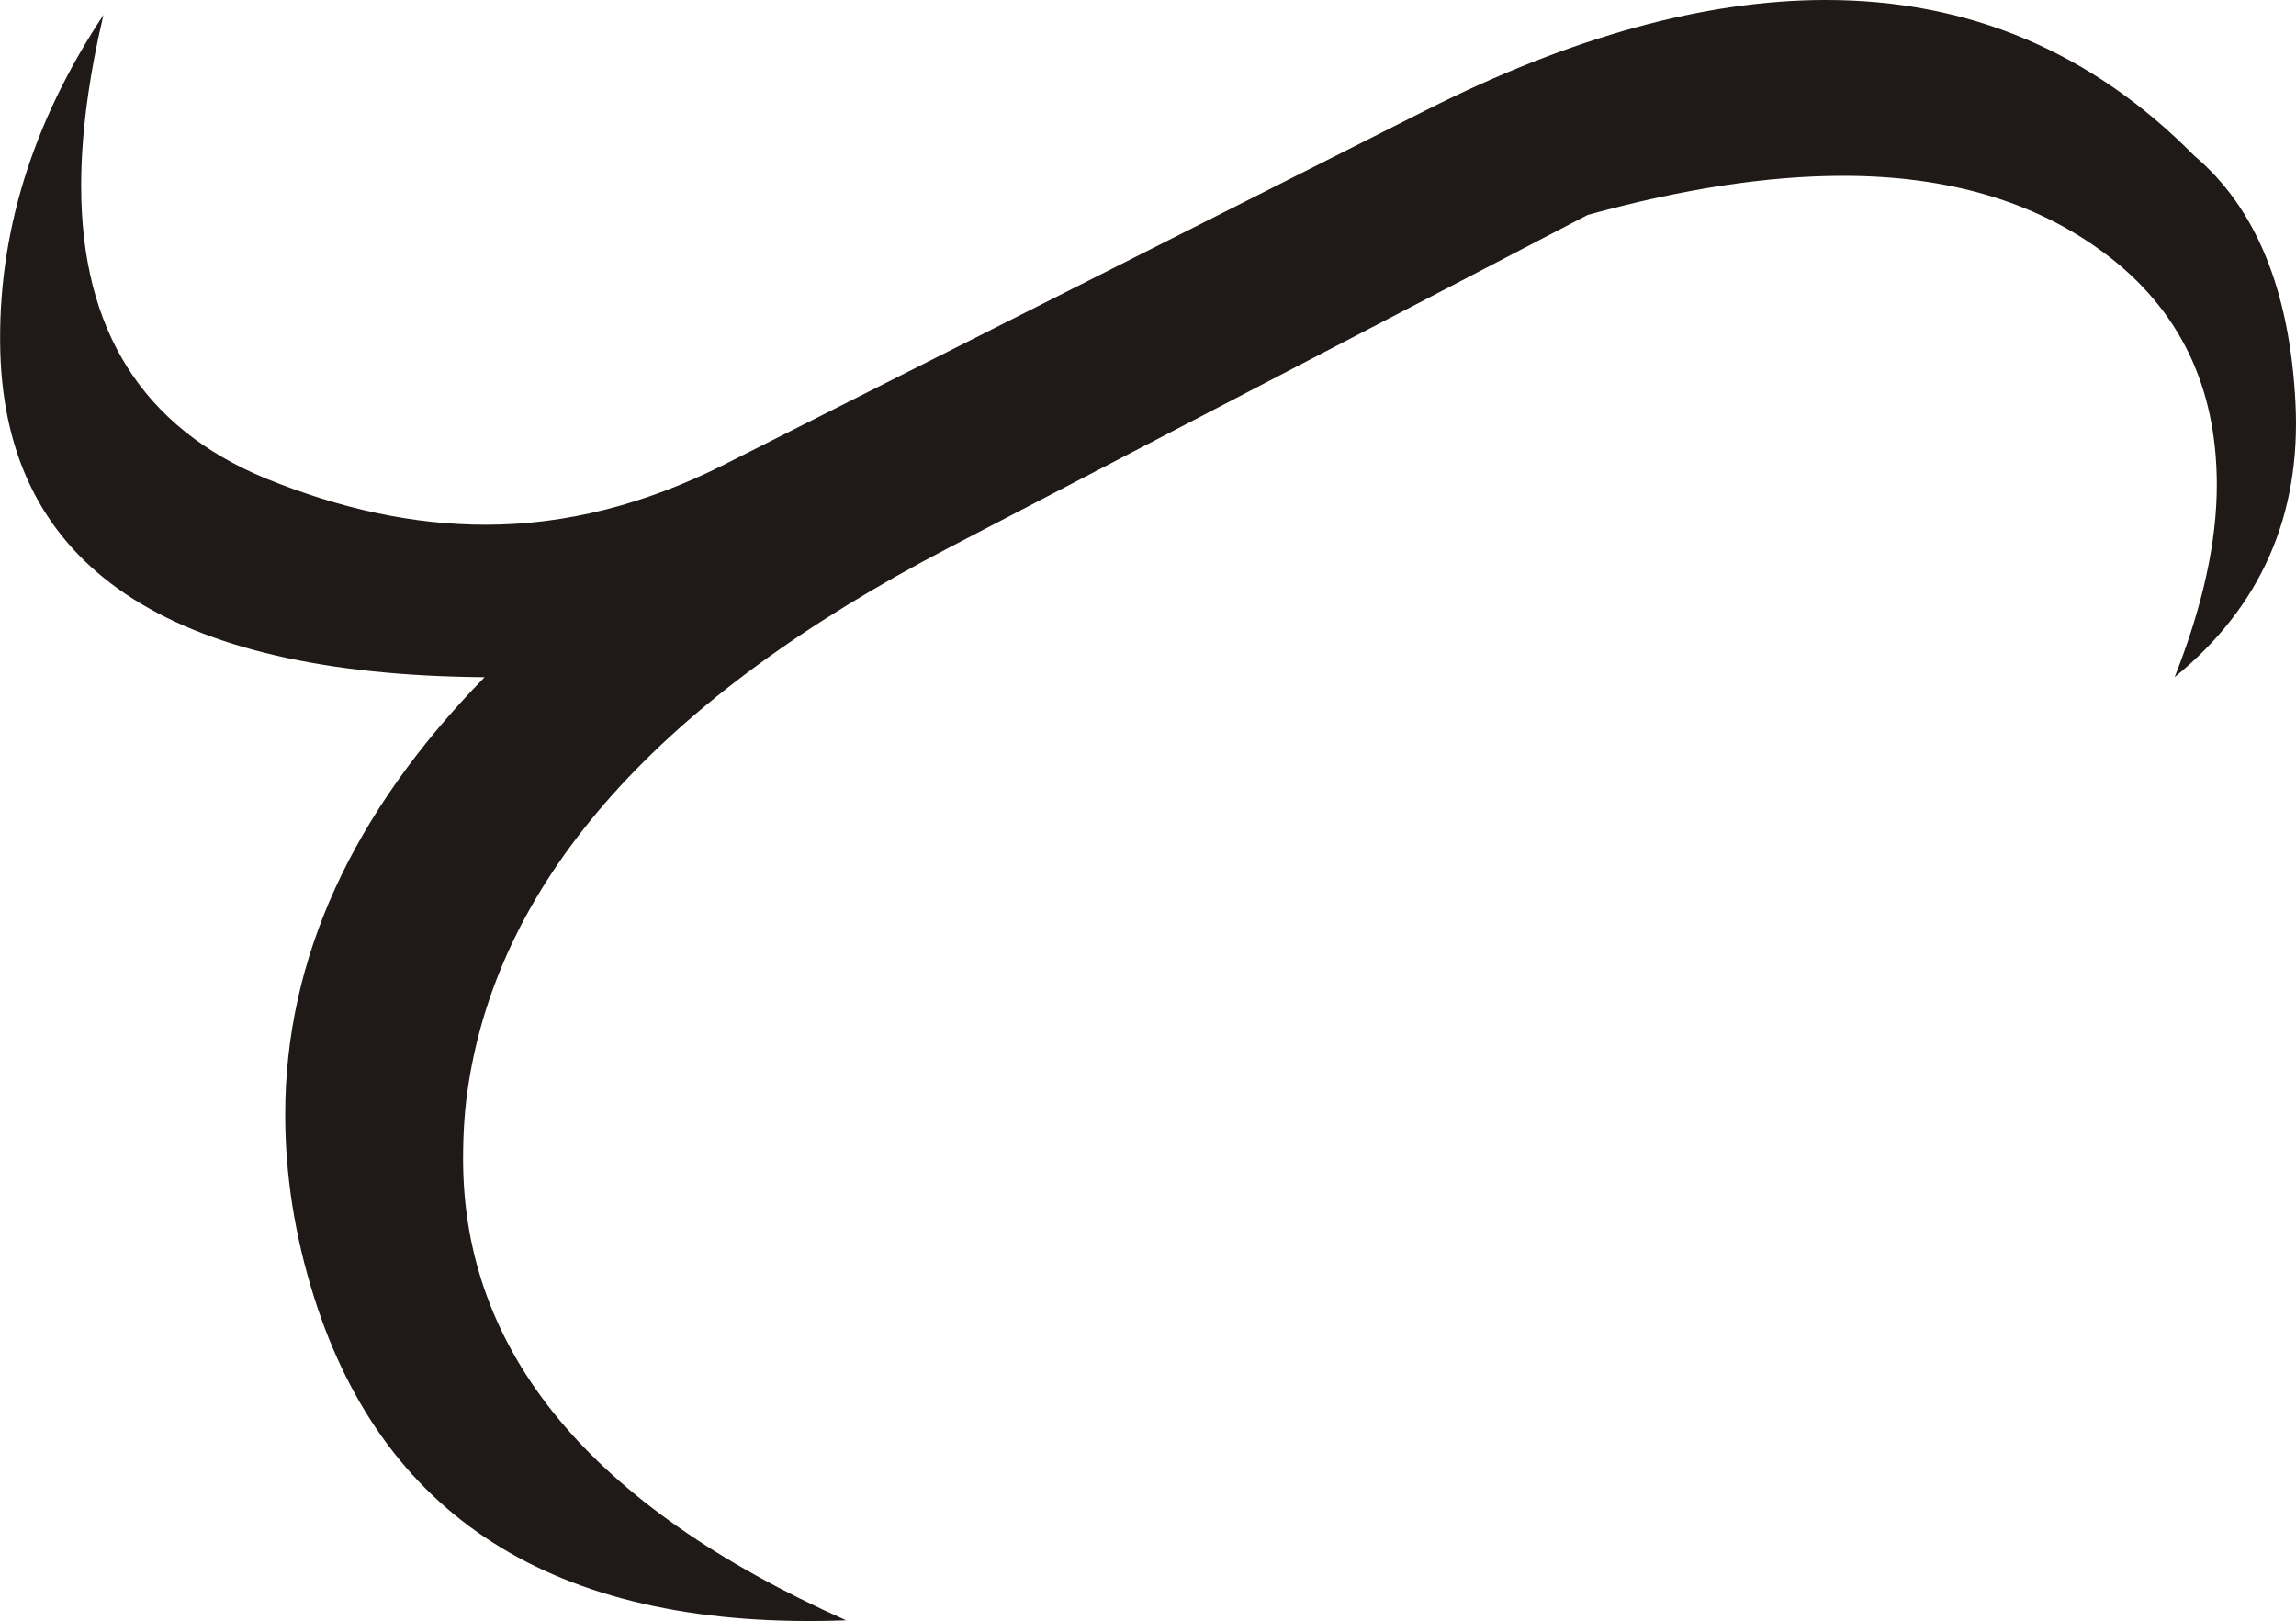
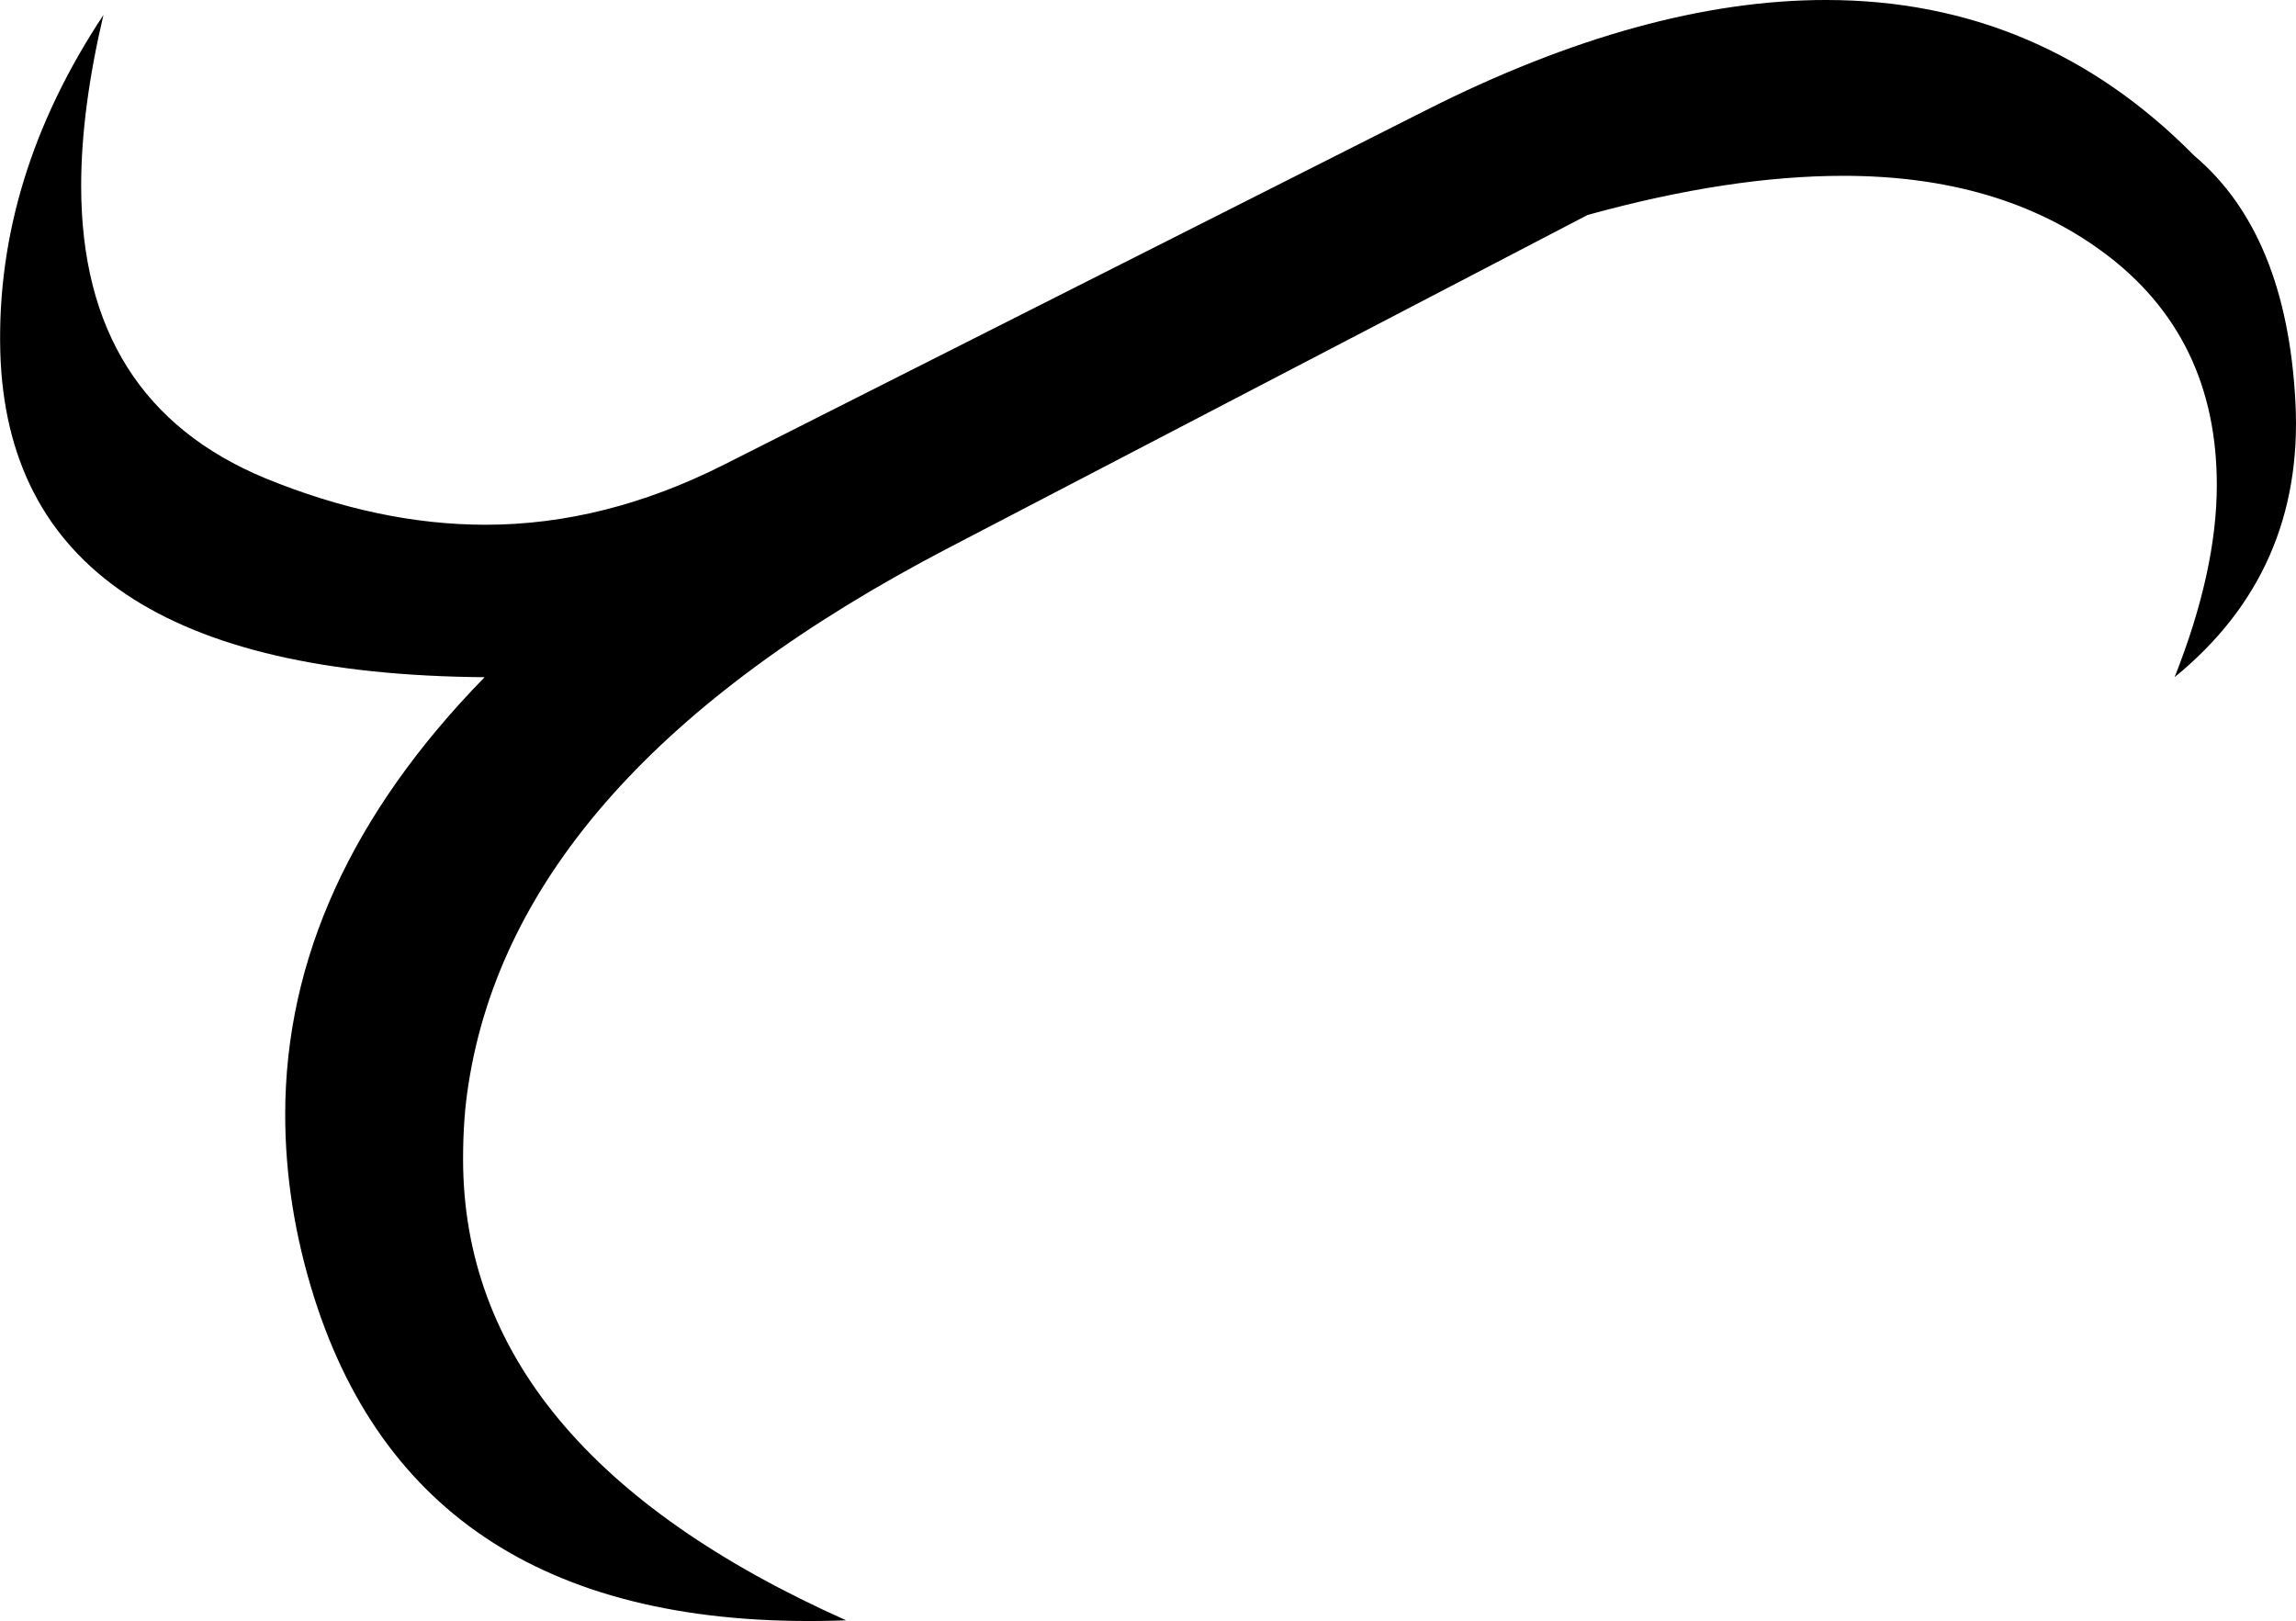
<svg xmlns="http://www.w3.org/2000/svg" xml:space="preserve" width="33.691" height="23.785" style="clip-rule:evenodd;fill-rule:evenodd;image-rendering:optimizeQuality;shape-rendering:geometricPrecision;text-rendering:geometricPrecision" viewBox="0 0 33.691 23.785" version="1.1" id="svg26">
  <defs id="defs4">
-     <style type="text/css" id="style2">
-    
-     .fil0 {fill:#1F1A17;fill-rule:nonzero}
-    
+     <style type="text/css" id="style2" class="dark-mode">
  </style>
  </defs>
  <g id="Layer_x0020_1" transform="translate(-164.449,-76.78012)">
    <path class="fil0" d="m 15.985,33.196 0.304,-2.271 2.119,-0.313 0.273,-1.585 -2.094,0.325 0.383,-2.282 2.087,-0.326 0.493,-2.667 c 0.012,-0.059 0.018,-0.148 0.018,-0.26 0,-0.58 -0.333,-0.863 -0.994,-0.863 -0.711,0 -1.548,0.384 -2.507,1.153 0.182,-1.2 0.965,-2.028 2.361,-2.484 0.418,-0.047 0.808,-0.077 1.153,-0.077 1.73,0 2.598,0.686 2.598,2.052 0,0.19 -0.019,0.415 -0.06,0.68 l -0.334,2.082 2.767,-0.415 -0.393,2.265 -2.817,0.432 -0.236,1.591 2.797,-0.432 -0.412,2.236 -2.738,0.425 -0.886,5.441 c -0.013,0.059 -0.013,0.195 -0.013,0.396 0,1.449 0.937,2.248 2.818,2.389 1.845,0.136 3.98,-1.017 6.396,-3.454 l 9.53,-13.436 c 2.137,-3.005 4.437,-4.507 6.907,-4.507 0.648,0 1.299,0.112 1.93,0.338 1.918,0.692 2.883,1.744 2.883,3.17 0,0.313 -0.048,0.644 -0.145,0.987 -1.348,-1.567 -2.761,-2.348 -4.243,-2.348 -1.961,0 -3.879,1.367 -5.748,4.104 l -8.394,12.278 c -2.902,3.477 -5.826,5.228 -8.771,5.245 -1.53,0.012 -2.852,-0.407 -3.976,-1.247 -1.214,-0.924 -1.821,-2.112 -1.821,-3.561 v -0.219 c 0.012,-0.1 0.019,-0.171 0.019,-0.213 0,-0.804 0.261,-2.448 0.776,-4.932 l -2.027,0.301 z" id="path7" />
    <path id="1" class="fil0" d="m 83.806,24 c 3.855,3.2 5.833,7.204 5.936,12.018 0.085,4.217 -2.622,6.594 -8.121,7.126 -3.283,-0.094 -6.276,-1.336 -8.976,-3.731 -2.713,2.49 -5.876,3.69 -9.487,3.595 -4.706,-0.609 -7.181,-2.88 -7.424,-6.819 0.243,-4.454 2.222,-8.392 5.936,-11.817 3.496,-3.222 7.059,-4.831 10.689,-4.831 2.27,0 4.328,0.372 6.172,1.123 1.657,0.68 3.418,1.792 5.275,3.335 z M 72.99,21.699 c -3.405,0.267 -6.689,1.863 -9.845,4.785 -3.307,3.052 -4.898,6.222 -4.783,9.503 0.389,3.022 2.502,4.714 6.331,5.075 3.38,-0.237 6.017,-1.817 7.904,-4.737 1.954,2.987 4.721,4.53 8.297,4.631 4.156,-0.533 6.215,-2.141 6.161,-4.814 C 86.981,32.801 85.481,29.589 82.557,26.514 79.57,23.379 76.383,21.77 72.99,21.699 Z" />
    <path id="12" class="fil0" d="m 95.168,35.94 c 2.027,3.229 4.691,4.844 7.994,4.844 0.322,0 0.638,-0.018 0.953,-0.047 l 2.846,-0.633 4.722,-1.774 V 38.128 l -2.106,-12.679 -4.182,1.159 c -0.746,0.1 -1.456,0.154 -2.119,0.154 -4.564,0 -7.264,-2.401 -8.108,-7.202 1.839,3.27 4.474,4.903 7.915,4.903 1.524,0 3.169,-0.308 4.942,-0.924 l 10.354,-3.595 c 0.965,-0.207 1.858,-0.307 2.695,-0.307 4,0 6.532,2.378 7.599,7.126 -2.1,-3.365 -4.674,-5.045 -7.727,-5.045 -0.723,0 -1.486,0.1 -2.275,0.296 l -6.713,2.602 2.257,12.744 4.693,-1.42 c 0.674,-0.1 1.316,-0.154 1.93,-0.154 4.188,0 6.804,2.443 7.835,7.328 -2.245,-3.294 -4.752,-4.938 -7.507,-4.938 -0.146,0 -0.299,0.006 -0.456,0.018 -1.827,-0.041 -6.41,1.42 -13.748,4.382 h -0.012 c -1.239,0.391 -2.415,0.586 -3.531,0.586 -1.645,0 -3.188,-0.419 -4.626,-1.265 -2.386,-1.396 -3.593,-3.383 -3.624,-5.956 z" />
    <path id="123" class="fil0" d="m 134.875,19.541 c 1.785,0.443 2.676,1.218 2.676,2.329 0,0.361 -0.097,0.757 -0.285,1.189 1.189,1.029 2.695,1.544 4.509,1.544 1.298,0 2.725,-0.261 4.279,-0.787 l 6.617,-2.242 4.146,-1.632 c 1.225,-0.224 2.348,-0.337 3.374,-0.337 4.757,0 7.385,2.454 7.872,7.357 -1.754,-3.372 -4.316,-5.057 -7.684,-5.057 -1.269,0 -2.64,0.255 -4.115,0.763 l -8.8,3.076 c -2.186,0.763 -4.085,1.141 -5.7,1.141 -1.524,0 -2.792,-0.337 -3.801,-1.005 0.262,0.899 0.396,1.857 0.396,2.887 0,1.933 -0.462,4.104 -1.378,6.511 -0.2,0.787 -0.304,1.489 -0.304,2.117 0,2.502 1.469,3.685 4.401,3.548 2.956,-0.136 6.099,-0.887 9.42,-2.252 h 0.066 c 3.697,-2.13 6.58,-3.135 8.662,-3.011 5.159,0.32 8.139,2.898 8.928,7.729 -2.562,-3.53 -5.615,-5.293 -9.154,-5.293 -0.886,0 -1.802,0.112 -2.75,0.337 l -7.362,3.164 c -3.235,0.989 -5.93,1.485 -8.096,1.485 -1.899,0 -3.387,-0.372 -4.461,-1.123 -1.487,-1.042 -2.235,-2.33 -2.235,-3.874 0,-0.846 0.224,-1.768 0.68,-2.761 1.28,-2.81 1.918,-5.341 1.918,-7.593 0,-2.254 -0.578,-4.212 -1.724,-5.88 -0.582,-0.846 -0.874,-1.466 -0.874,-1.869 0,-0.36 0.261,-0.515 0.777,-0.461 z" />
    <path id="1234" class="fil0" d="m 179.88,23.32 c 0.085,-2.407 2.241,-3.713 6.458,-3.933 2.865,0.361 4.766,1.805 5.706,4.336 1.615,-1.337 3.557,-2.006 5.839,-2.006 0.751,0 1.559,0.077 2.421,0.23 3.102,0.556 4.656,2.538 4.656,5.939 0,0.467 -0.019,0.857 -0.048,1.176 l -0.996,10.13 c -0.018,0.22 -0.031,0.391 -0.031,0.515 0,1.272 0.546,1.91 1.633,1.91 0.546,0 1.238,-0.177 2.069,-0.537 -1.535,1.253 -2.829,1.88 -3.861,1.88 -1.244,0 -2.124,-0.905 -2.646,-2.714 l 1.359,-11.776 c 0.031,-2.927 -1.269,-4.459 -3.909,-4.595 -0.2,-0.012 -0.399,-0.012 -0.6,-0.012 -2.373,0 -4.365,0.775 -5.966,2.324 -0.384,1.342 -1.318,2.223 -2.805,2.655 3.126,2.561 4.685,5.18 4.685,7.853 0,0.639 -0.09,1.278 -0.267,1.929 -1.238,2.939 -3.976,4.411 -8.218,4.411 -0.383,0 -0.746,-0.012 -1.094,-0.03 -5.68,-0.337 -9.242,-2.691 -10.688,-7.05 3.387,3.312 6.932,5.022 10.622,5.122 4.128,-0.249 6.228,-1.727 6.289,-4.442 0.018,-0.165 0.029,-0.331 0.029,-0.496 0,-1.84 -1.675,-4.24 -5.032,-7.204 3.004,-0.763 4.509,-2.177 4.509,-4.246 0,-0.503 -0.091,-1.052 -0.267,-1.65 -1.025,-1.284 -2.319,-1.929 -3.879,-1.929 -1.682,0 -3.672,0.733 -5.973,2.206 z" />
    <path id="12345" class="fil0" d="m 228.813,31.233 c 1.056,-2.401 2.028,-4.116 2.914,-5.133 1.796,-2.047 4.152,-3.07 7.064,-3.07 2.246,0 4.165,0.846 5.748,2.543 1.53,1.656 2.295,3.589 2.295,5.802 0,2.171 -0.795,4.063 -2.392,5.678 -1.603,1.644 -3.514,2.466 -5.731,2.466 2.513,-1.514 4.17,-2.916 4.984,-4.211 0.601,-0.958 0.904,-2.271 0.904,-3.933 0,-1.585 -0.57,-3.011 -1.711,-4.276 -1.17,-1.296 -2.561,-1.946 -4.176,-1.958 -3.392,-0.018 -5.942,2.011 -7.665,6.092 -0.698,2.223 -1.833,4.11 -3.405,5.666 -1.772,1.744 -3.738,2.62 -5.906,2.62 -2.1,0 -3.989,-0.645 -5.669,-1.929 -2.033,-1.56 -3.053,-3.707 -3.053,-6.433 0,-2.395 0.862,-4.371 2.593,-5.921 1.723,-1.554 3.817,-2.288 6.275,-2.205 -2.64,1.194 -4.492,2.549 -5.559,4.069 -0.813,1.153 -1.22,2.507 -1.22,4.057 0,1.656 0.57,3.116 1.711,4.382 1.245,1.39 2.842,2.081 4.783,2.081 2.955,0 5.359,-2.128 7.217,-6.386 z" />
    <path id="123456" class="fil0" d="m 252.26,19.494 c 1.554,3.222 4.273,4.831 8.171,4.831 1.037,0 2.16,-0.112 3.374,-0.343 l 10.038,-3.673 c 1.348,-0.49 2.666,-0.738 3.94,-0.738 1.609,0 3.126,0.407 4.564,1.218 2.464,1.402 3.776,3.389 3.921,5.955 -2.186,-3.188 -4.85,-4.785 -7.994,-4.785 -2.185,0 -4.916,0.733 -8.2,2.206 1.719,1.461 2.519,3.046 2.404,4.755 -0.255,0.781 -0.746,1.467 -1.487,2.052 -0.898,0.71 -1.499,1.313 -1.802,1.805 0.17,0.638 0.783,1.495 1.851,2.567 0.959,0.964 1.439,1.815 1.439,2.561 -0.328,3.117 -2.999,4.773 -8.013,4.968 3.157,-2.017 4.735,-3.572 4.735,-4.678 0,-0.071 -0.006,-0.142 -0.018,-0.213 0.043,-0.474 -0.487,-1.337 -1.591,-2.59 -1.098,-1.26 -1.632,-2.13 -1.59,-2.608 0.037,-0.196 0.541,-0.787 1.524,-1.775 0.977,-0.987 1.535,-1.963 1.675,-2.921 -0.139,-1.384 -0.911,-2.295 -2.313,-2.726 -1.984,0.976 -4.115,1.46 -6.385,1.46 -5.306,-0.863 -8.055,-3.306 -8.243,-7.326 z" />
    <path id="1234567" class="fil0" d="m 291.694,24.295 c 0.516,-2.016 1.796,-2.962 3.83,-2.838 1.439,0.094 2.154,1.041 2.154,2.838 0,0.112 -0.109,0.81 -0.314,2.094 l -0.347,2.117 14.549,-1.017 c 2.252,-3.324 4.049,-5.536 5.402,-6.635 1.087,-0.887 2.3,-1.342 3.641,-1.359 3.399,-0.043 5.093,1.466 5.093,4.524 -1.244,-1.473 -2.713,-2.212 -4.413,-2.212 -2.167,0 -4.297,1.603 -6.398,4.802 l -6.348,9.676 c -3.15,4.791 -6.489,7.09 -10.026,6.907 -1.446,-0.071 -2.726,-0.633 -3.849,-1.68 -1.147,-1.07 -1.723,-2.301 -1.723,-3.69 0,-0.142 0.012,-0.273 0.029,-0.397 l 1.937,-11.668 c 0.091,-0.574 0.139,-1.046 0.139,-1.414 0,-0.917 -0.279,-1.371 -0.837,-1.371 -0.541,0 -1.378,0.443 -2.519,1.324 z m 4.88,6.263 -1.129,6.435 c -0.043,0.236 -0.06,0.443 -0.06,0.632 0,0.906 0.334,1.662 0.994,2.283 0.626,0.586 1.415,0.922 2.361,1.017 1.457,-0.03 2.744,-0.49 3.849,-1.371 0.837,-0.669 1.785,-1.774 2.852,-3.318 l 4.619,-6.694 -13.487,1.017 z" />
    <path id="12345678" class="fil0" d="m 44.251,100.354 c 1.98,-2.047 2.956,-4.169 2.939,-6.37 -0.043,-3.963 -1.166,-7.251 -3.369,-9.876 -2.27,-2.691 -5.396,-4.299 -9.372,-4.826 -0.989,0.781 -1.487,1.514 -1.487,2.189 0,0.467 0.491,1.194 1.481,2.183 0.984,0.993 1.474,1.739 1.474,2.229 0,0.403 -0.455,1.018 -1.358,1.852 -0.905,0.834 -1.361,1.466 -1.361,1.898 0,0.733 0.529,1.532 1.585,2.407 0.613,0.502 0.915,1.041 0.915,1.603 0,1.253 -1.553,2.744 -4.655,4.459 1.195,-1.42 1.791,-2.649 1.791,-3.684 0,-0.846 -0.389,-1.62 -1.172,-2.33 -0.928,-0.852 -1.395,-1.662 -1.395,-2.425 0,-0.474 0.411,-1.148 1.237,-2.035 0.82,-0.881 1.233,-1.478 1.233,-1.792 0,-0.543 -0.407,-1.041 -1.22,-1.496 -0.771,-0.419 -1.153,-1.035 -1.153,-1.845 0,-0.692 0.291,-1.762 0.867,-3.211 -3.873,0.586 -6.948,2.295 -9.226,5.121 -2.198,2.739 -3.295,6.045 -3.295,9.919 0,2.376 1.013,4.388 3.041,6.032 -3.71,-0.142 -5.628,-2.324 -5.767,-6.541 0.425,-5.121 2.015,-9.107 4.783,-11.959 2.932,-3.033 6.986,-4.547 12.157,-4.547 5.165,0 9.269,1.508 12.321,4.518 3.047,3.017 4.553,7.044 4.511,12.083 -0.013,1.603 -0.456,2.999 -1.33,4.181 -1.013,1.378 -2.404,2.13 -4.176,2.265 z" />
    <path id="123456789" class="fil0" d="m 57.09,76.898 c -1.421,0.515 -2.167,1.225 -2.229,2.118 -0.03,0.413 0.11,0.751 0.426,1.011 0.321,0.26 0.685,0.391 1.11,0.391 0.789,0 1.978,-0.041 3.562,-0.131 1.585,-0.089 2.767,-0.13 3.563,-0.13 2.063,0 3.927,0.609 5.584,1.822 1.785,1.306 2.694,2.939 2.737,4.902 l 5.087,0.621 c 0.126,-1.058 0.698,-1.957 1.706,-2.685 0.965,-0.692 2.009,-1.035 3.138,-1.035 1.298,0 2.458,0.484 3.471,1.448 1.019,0.971 1.53,2.082 1.53,3.348 0,1.359 -0.449,2.519 -1.348,3.483 -0.892,0.958 -2.033,1.479 -3.417,1.55 1.117,-0.917 1.863,-1.828 2.228,-2.733 0.255,-0.614 0.383,-1.43 0.383,-2.454 0,-0.561 -0.249,-1.123 -0.748,-1.68 -0.563,-0.626 -1.213,-0.94 -1.942,-0.94 -1.08,0 -1.874,0.409 -2.392,1.219 -0.339,0.526 -0.679,1.507 -1.025,2.945 l -6.348,-0.692 c 0,2.112 -0.886,3.951 -2.653,5.53 -1.767,1.579 -3.732,2.372 -5.907,2.372 -0.273,0 -2.833,-0.118 -7.671,-0.354 -0.844,0.224 -1.269,0.614 -1.269,1.17 -0.012,0.881 0.814,1.733 2.471,2.543 -2.786,0 -4.182,-0.964 -4.194,-2.897 -0.012,-1.03 0.248,-1.799 0.777,-2.301 0.527,-0.503 1.316,-0.751 2.373,-0.739 0.23,0 1.615,0.071 4.157,0.219 1.286,0.071 2.404,0.106 3.356,0.106 1.663,0 3.12,-0.639 4.365,-1.916 1.213,-1.266 1.821,-2.714 1.821,-4.352 0,-1.769 -0.601,-3.217 -1.802,-4.342 -1.209,-1.129 -2.721,-1.691 -4.547,-1.691 -3.357,0 -5.705,0.035 -7.046,0.112 -2.313,-0.307 -3.465,-1.342 -3.454,-3.104 0.012,-1.864 1.068,-2.792 3.162,-2.792 0.309,0 0.637,0.018 0.984,0.059 z" />
    <path id="12345678910" class="fil0" d="m 89.945,82.151 c 0.17,-1.697 1.446,-2.631 3.836,-2.81 1.56,0.094 2.343,0.793 2.343,2.1 0,0.224 -0.025,0.461 -0.067,0.71 l -1.918,11.2 c -0.2,0.55 -0.298,1.26 -0.298,2.124 0,1.892 1.148,2.838 3.437,2.838 1.814,0 3.841,-1.324 6.082,-3.979 1.504,-1.781 2.901,-3.862 4.175,-6.257 l -2.028,-1.141 0.413,-2.49 3.071,1.733 c 3.57,-6.11 6.957,-9.178 10.167,-9.197 1.53,-0.012 2.72,0.415 3.563,1.272 0.843,0.857 1.28,2.041 1.317,3.542 -0.614,-0.905 -1.317,-1.532 -2.106,-1.869 -0.692,-0.289 -1.626,-0.431 -2.823,-0.431 -1.997,0 -4.637,2.643 -7.933,7.93 l 3.217,1.786 -0.431,2.502 -4.049,-2.27 -2.616,3.902 c -3.272,4.885 -6.762,7.316 -10.463,7.298 -3.781,-0.018 -5.669,-1.703 -5.669,-5.044 0,-0.604 0.06,-1.235 0.177,-1.892 l 2.039,-11.556 c 0.043,-0.237 0.066,-0.426 0.066,-0.556 0,-0.568 -0.223,-0.852 -0.679,-0.852 -0.57,0 -1.512,0.468 -2.823,1.408 z" />
    <path id="1234567891011" class="fil0" d="m 127.2,82.115 c 0.601,-1.923 1.978,-2.881 4.128,-2.881 1.159,0.154 1.742,0.993 1.742,2.513 0,0.45 -0.043,0.905 -0.128,1.355 l -2.052,11.047 c -0.213,0.722 -0.321,1.349 -0.321,1.881 0,1.525 0.855,2.288 2.567,2.288 0.133,0 0.285,0.006 0.443,0.018 2.44,0.071 4.212,-1.165 5.324,-3.707 l 5.62,-12.775 c 0.824,-2.95 3.084,-4.571 6.774,-4.86 4.856,0.502 7.284,2.376 7.284,5.617 0,1.982 -1.524,3.394 -4.57,4.228 4.957,1.172 7.38,3.402 7.264,6.696 -0.157,4.323 -3.69,6.618 -10.591,6.883 l -0.807,0.029 c -2.313,0.095 -4.043,-0.319 -5.178,-1.237 -1.141,-0.917 -1.663,-2.264 -1.572,-4.044 1.081,2.3 3.563,3.53 7.459,3.707 4.935,-0.307 7.485,-2.088 7.668,-5.34 0.145,-2.81 -2.411,-5.01 -7.668,-6.6 3.557,-1.39 5.373,-2.963 5.445,-4.726 -0.2,-2.212 -1.778,-3.353 -4.734,-3.424 -1.881,-0.041 -3.363,1.224 -4.449,3.79 l -5.839,13.857 c -1.11,2.643 -3.562,3.986 -7.363,4.016 -3.441,0.029 -5.165,-1.272 -5.165,-3.909 0,-0.455 0.037,-0.905 0.117,-1.348 l 1.833,-10.9 c 0.26,-0.881 0.393,-1.591 0.393,-2.122 0,-0.81 -0.302,-1.219 -0.917,-1.219 -0.601,0 -1.506,0.391 -2.707,1.166 z" />
    <path id="123456789101112" class="fil0" d="m 165.968,76.994 c -0.218,0.928 -0.328,1.762 -0.328,2.513 0,2.122 0.905,3.548 2.707,4.293 1.1,0.449 2.173,0.68 3.229,0.68 1.173,0 2.337,-0.296 3.496,-0.881 l 10.296,-5.199 c 2.141,-1.082 4.102,-1.62 5.875,-1.62 2.1,0 3.902,0.763 5.402,2.283 0.904,0.763 1.402,1.969 1.487,3.625 0.085,1.656 -0.51,2.999 -1.773,4.028 0.412,-1.041 0.619,-1.981 0.619,-2.82 0,-1.449 -0.552,-2.59 -1.663,-3.412 -1.013,-0.751 -2.288,-1.124 -3.817,-1.124 -1.11,0 -2.361,0.19 -3.752,0.574 l -9.377,4.885 c -4.225,2.2 -6.573,4.826 -7.046,7.872 -0.054,0.337 -0.079,0.703 -0.079,1.094 0,2.838 1.876,5.098 5.621,6.771 -4.157,0.154 -6.756,-1.426 -7.806,-4.737 -0.286,-0.905 -0.425,-1.798 -0.425,-2.685 0,-2.283 0.978,-4.423 2.926,-6.417 -4.655,-0.035 -7.023,-1.626 -7.107,-4.785 -0.043,-1.709 0.467,-3.353 1.517,-4.937 z" />
    <path id="12345678910111213" class="fil0" d="m 201.305,81.919 c 0.34,-1.933 1.694,-2.903 4.074,-2.903 0.327,0 0.679,0.018 1.056,0.047 0.88,0.562 1.316,1.372 1.316,2.419 0,0.568 -0.12,1.194 -0.364,1.886 l -1.644,10.415 c -0.079,0.461 -0.116,0.887 -0.116,1.277 0,1.668 0.832,2.644 2.489,2.922 0.431,0.071 0.893,0.106 1.39,0.106 1.87,0 3.999,-0.568 6.397,-1.697 2.598,-1.224 4.838,-2.885 6.725,-4.985 2.217,-2.454 3.327,-4.915 3.327,-7.375 0,-3.17 -1.645,-4.826 -4.942,-4.968 -1.748,-0.071 -3.138,0.568 -4.157,1.928 0.128,-2.264 1.657,-3.607 4.59,-4.028 4.727,0 7.289,2.206 7.677,6.618 -0.315,4.714 -2.421,8.647 -6.319,11.805 -3.514,2.85 -7.818,4.589 -12.904,5.216 -4.789,-0.071 -7.186,-1.863 -7.186,-5.369 0,-0.444 0.048,-0.924 0.145,-1.449 l 1.93,-10.681 c 0.188,-0.686 0.285,-1.248 0.285,-1.68 0,-0.698 -0.254,-1.046 -0.758,-1.046 -0.625,0 -1.626,0.514 -3.011,1.543 z" />
    <path id="1234567891011121314" class="fil0" d="m 232.291,82.038 c 0.17,-1.952 1.645,-2.869 4.432,-2.745 0.898,0.124 1.414,0.822 1.553,2.1 l -0.789,13.029 c -0.145,2.431 0.977,3.719 3.369,3.873 2.186,-0.142 3.946,-1.247 5.275,-3.312 l 9.615,-14.962 c 1.286,-2.004 3.222,-3.004 5.807,-2.992 2.829,0.372 4.389,2.004 4.687,4.902 -0.589,3.099 -2.502,4.56 -5.731,4.383 2.361,-1.988 3.545,-3.596 3.545,-4.826 0,-0.219 -0.031,-0.415 -0.097,-0.586 -0.485,-1.336 -1.426,-1.987 -2.835,-1.945 -1.687,0.053 -2.888,0.987 -3.605,2.809 l -9.25,14.389 c -1.226,2.673 -3.685,4.169 -7.375,4.488 -3.75,-0.49 -5.681,-2.23 -5.797,-5.216 l 0.759,-13.389 c 0.054,-0.917 -0.23,-1.372 -0.856,-1.372 -0.619,0 -1.524,0.456 -2.707,1.372 z" />
    <path id="123456789101112131415" class="fil0" d="m 269.408,77.029 c 1.688,2.187 3.557,3.672 5.602,4.453 1.051,0.402 2.204,0.604 3.472,0.604 1.202,0 2.507,-0.184 3.908,-0.556 l 6.713,-2.963 c 1.984,-0.869 3.892,-1.306 5.718,-1.306 1.403,0 2.75,0.254 4.037,0.757 2.852,1.117 4.37,3.347 4.558,6.677 -1.591,-2.567 -3.465,-4.146 -5.615,-4.732 -0.983,-0.266 -1.93,-0.402 -2.852,-0.402 -1.256,0 -2.464,0.254 -3.624,0.763 l -7.478,3.246 c -1.657,0.716 -3.289,1.077 -4.892,1.077 -1.796,0 -3.508,-0.432 -5.147,-1.296 -2.841,-1.502 -4.303,-3.607 -4.401,-6.321 z m 0,17.6 c 1.342,2.14 2.489,3.211 3.436,3.211 0.632,0 1.178,-0.462 1.632,-1.39 1.317,-4.276 2.701,-6.435 4.146,-6.464 1.087,-0.03 2.203,0.663 3.345,2.082 0.485,0.596 1.341,1.91 2.58,3.951 0.868,1.424 1.506,2.14 1.918,2.14 0.419,0 0.965,-0.716 1.626,-2.14 1.002,-2.153 1.669,-3.484 1.996,-3.998 0.93,-1.461 1.925,-2.218 2.993,-2.283 1.512,0.183 2.932,2.342 4.261,6.47 0.515,1.088 1.153,1.632 1.911,1.632 1.069,0 2.368,-1.071 3.898,-3.211 0,2.826 -1.311,4.791 -3.939,5.878 -1.355,-0.136 -2.417,-0.822 -3.188,-2.07 -0.302,-0.49 -0.789,-1.668 -1.455,-3.53 -0.487,-1.359 -1.02,-2.158 -1.597,-2.407 -0.667,0.291 -1.245,1.148 -1.742,2.578 -0.686,1.964 -1.166,3.164 -1.427,3.596 -0.746,1.224 -1.802,1.833 -3.15,1.833 -1.414,0 -2.628,-0.574 -3.641,-1.727 -0.475,-0.539 -1.189,-1.685 -2.138,-3.442 -0.763,-1.396 -1.455,-2.254 -2.093,-2.561 -0.547,0.295 -1.081,1.07 -1.597,2.311 -0.729,1.74 -1.225,2.828 -1.487,3.259 -0.741,1.172 -1.694,1.893 -2.87,2.159 -2.089,-0.195 -3.23,-2.153 -3.418,-5.878 z" />
    <path id="12345678910111213141516" class="fil0" d="m 322.026,82.399 c 0,-1.088 -0.321,-1.969 -0.965,-2.643 -0.644,-0.674 -1.524,-1.011 -2.628,-1.011 -2.065,0 -3.952,0.722 -5.676,2.17 l -0.091,-0.059 c 0.243,-1.123 0.893,-2.04 1.949,-2.75 0.978,-0.669 2.082,-0.999 3.308,-0.999 1.572,0 2.986,0.431 4.243,1.294 1.402,0.97 2.106,2.189 2.106,3.656 0,1.153 -0.224,2.034 -0.667,2.637 -0.157,0.219 -0.856,0.881 -2.107,1.993 v 0.077 c 2.811,2.218 4.213,4.655 4.213,7.298 0,2.135 -0.856,3.78 -2.568,4.92 -1.486,0.987 -3.374,1.479 -5.662,1.479 -5.396,0 -9.026,-2.313 -10.896,-6.943 l 0.031,-0.078 c 3.357,3.549 6.901,5.323 10.639,5.323 1.444,0 2.714,-0.391 3.801,-1.172 1.213,-0.875 1.82,-1.993 1.82,-3.365 0,-1.419 -0.382,-2.826 -1.141,-4.234 -0.758,-1.401 -1.741,-2.478 -2.956,-3.229 2.167,-2.046 3.248,-3.501 3.248,-4.364 z" />
  </g>
</svg>
